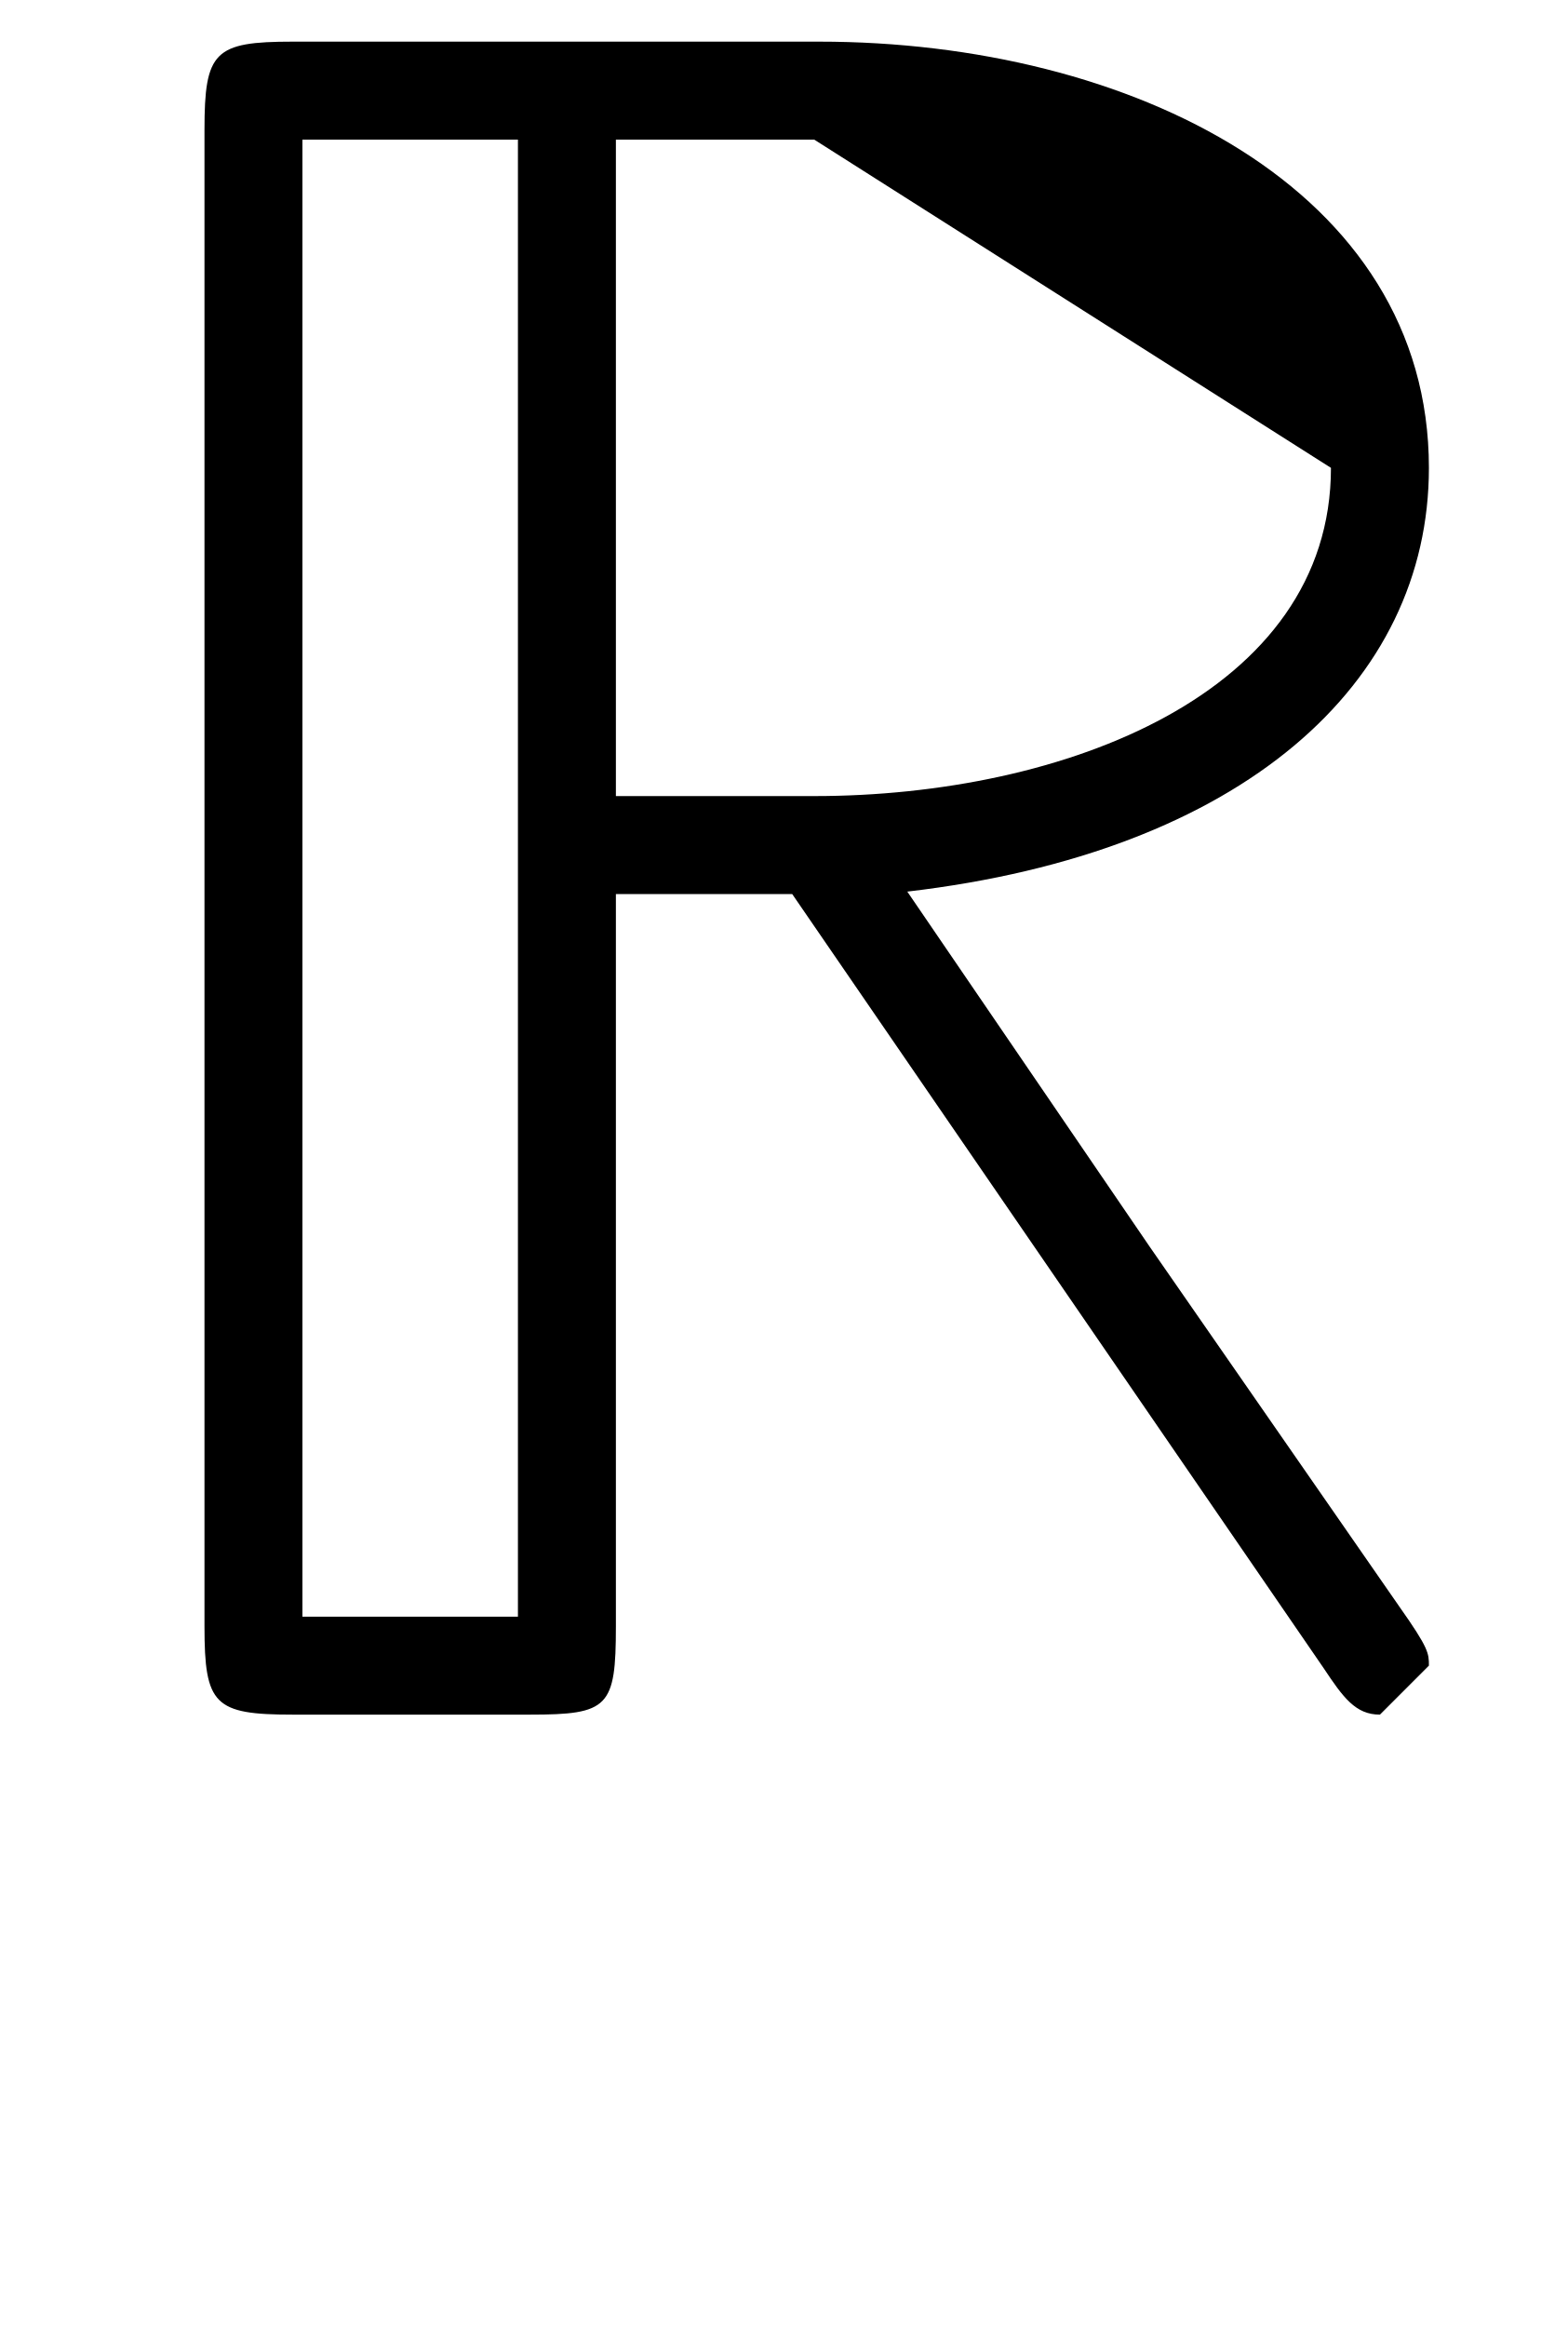
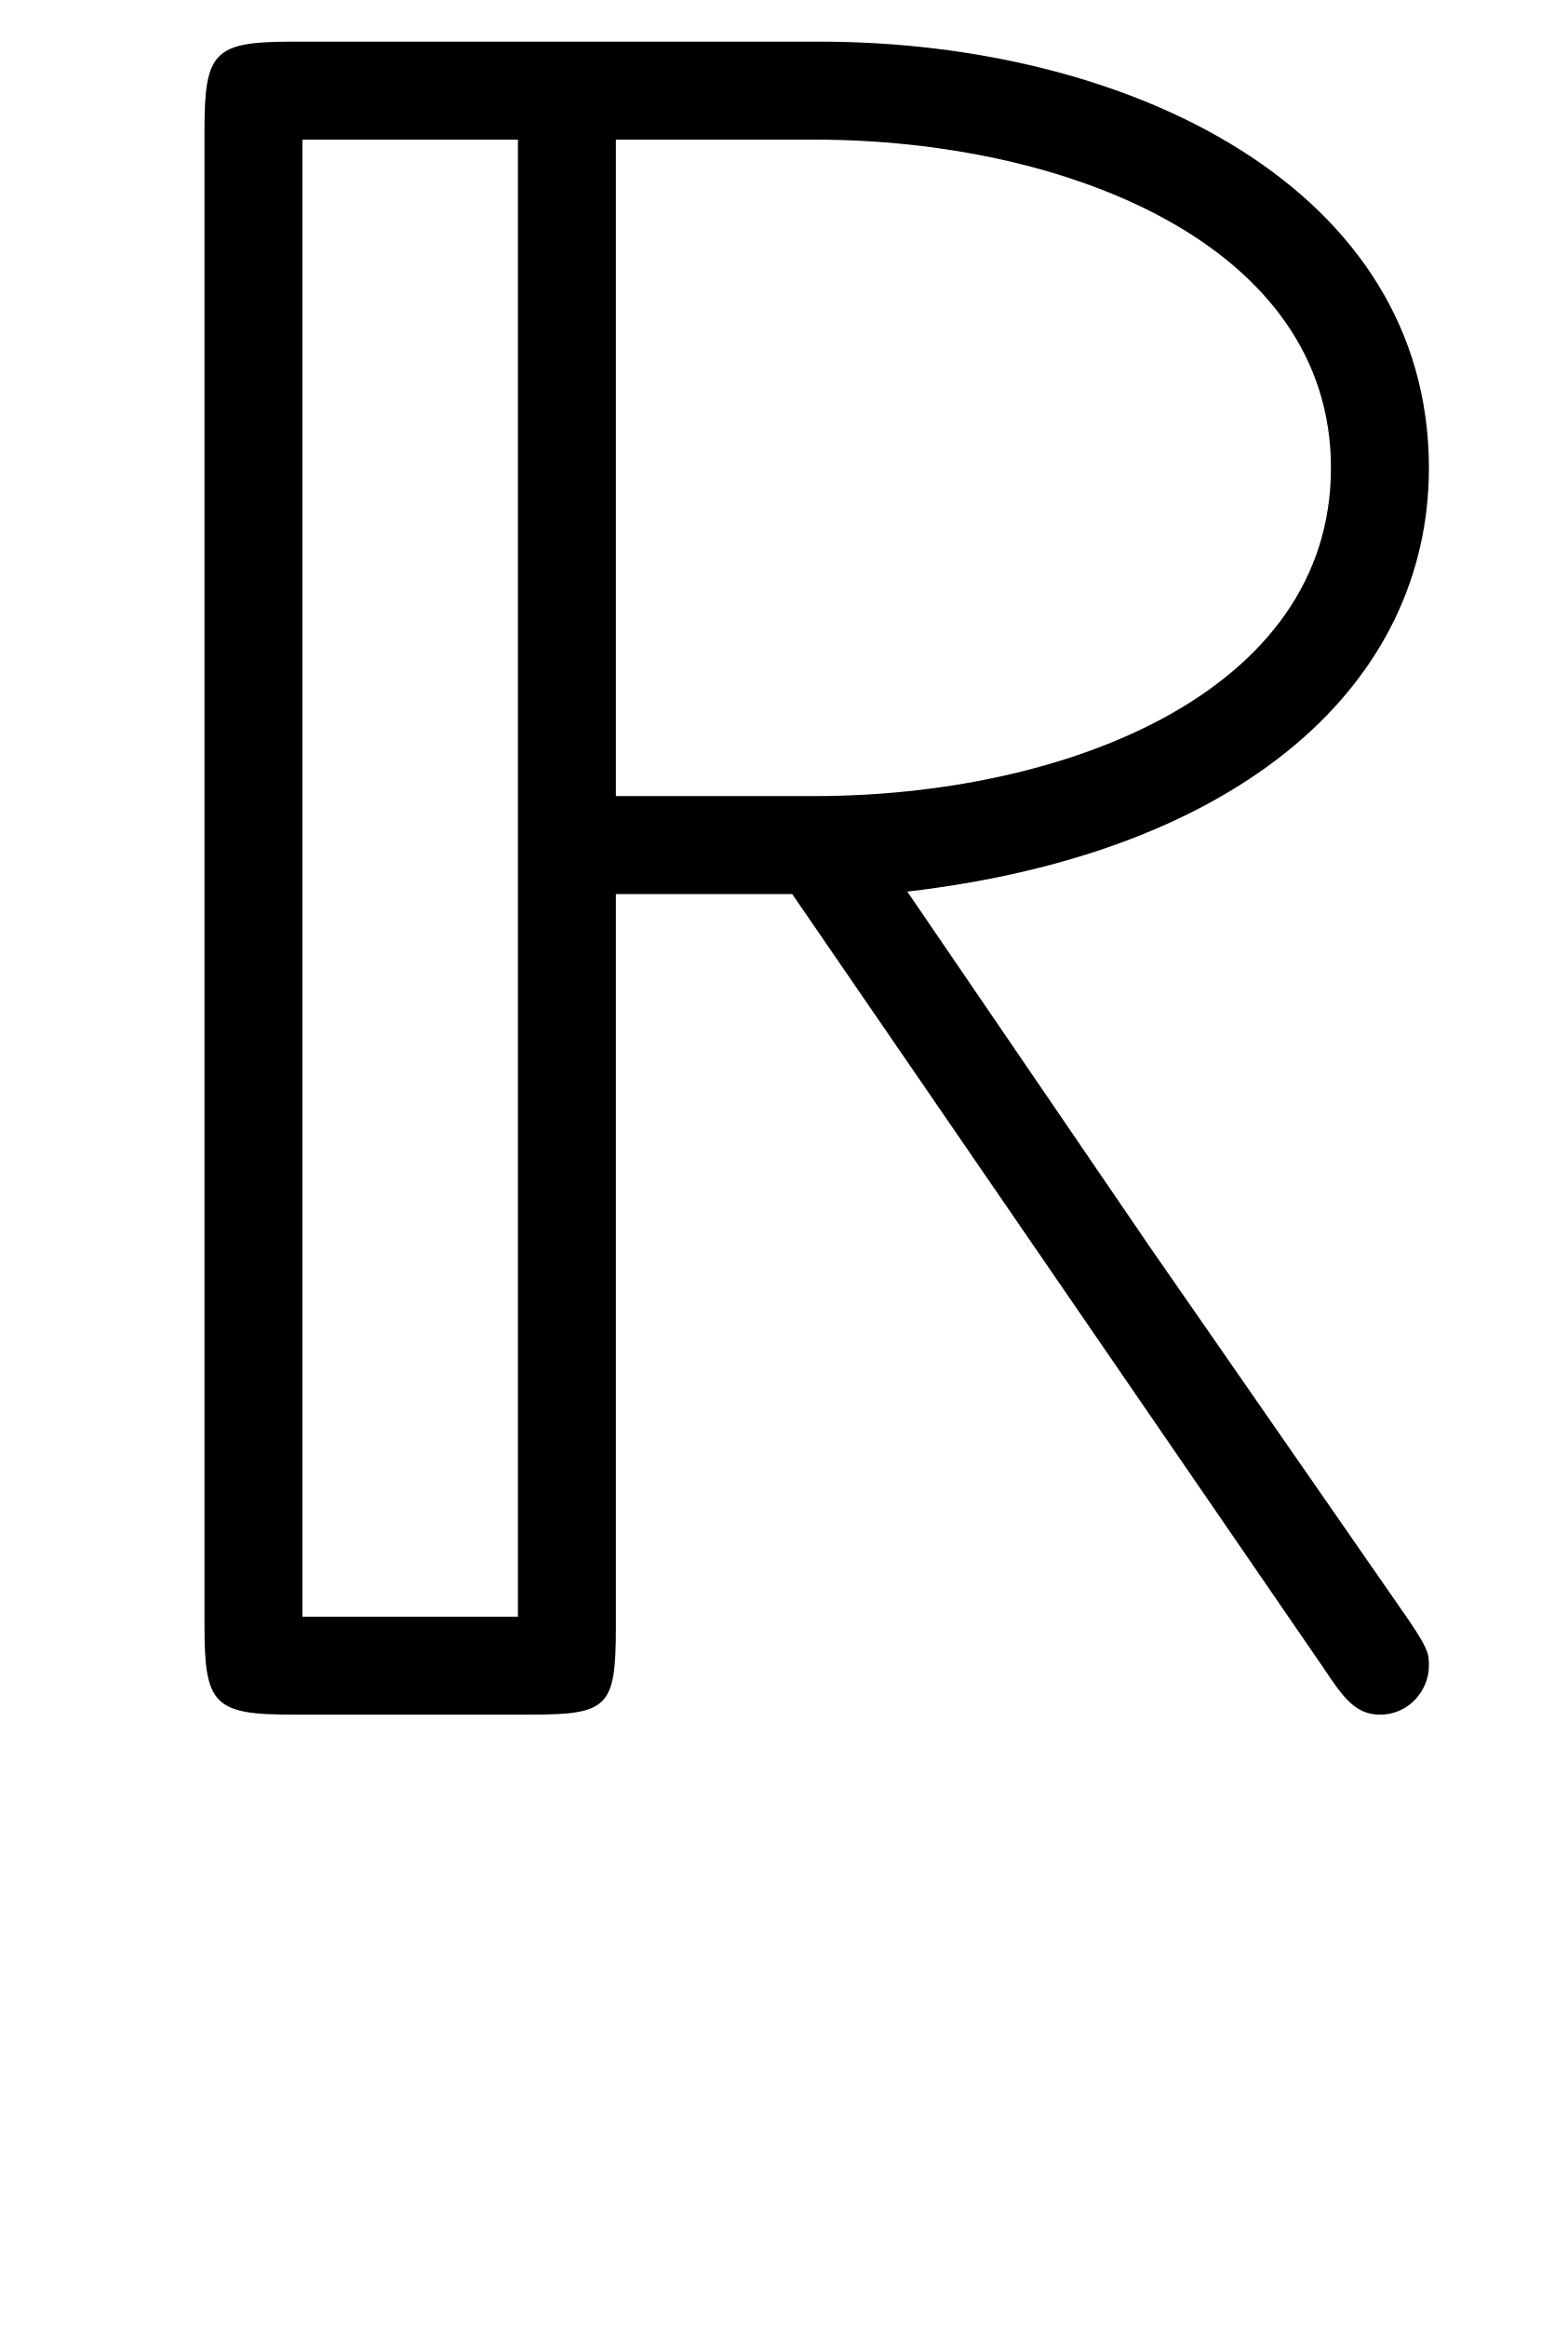
<svg xmlns="http://www.w3.org/2000/svg" viewBox="0 0 639 950" width="0.64em" height="0.95em">
-   <path d="M583 680C583 675 583 673 571 656L469 509L370 364C507 348 583 279 583 191C583 77 461 17 334 17L119 17C87 17 83 21 83 53L83 664C83 696 87 700 119 700L216 700C248 700 251 697 251 664L251 365L323 365L540 681C548 693 553 700 563 700ZM543 191C543 283 434 325 332 325L251 325L251 57L332 57ZM211 660L123 660L123 57L211 57Z" />
+   <path d="M583 680C583 675 583 673 571 656L469 509L370 364C507 348 583 279 583 191C583 77 461 17 334 17L119 17C87 17 83 21 83 53L83 664C83 696 87 700 119 700L216 700C248 700 251 697 251 664L251 365L323 365L540 681C548 693 553 700 563 700C575 700 583 690 583 680ZM543 191C543 283 434 325 332 325L251 325L251 57L332 57C435 57 543 100 543 191ZM211 660L123 660L123 57L211 57Z" />
</svg>
